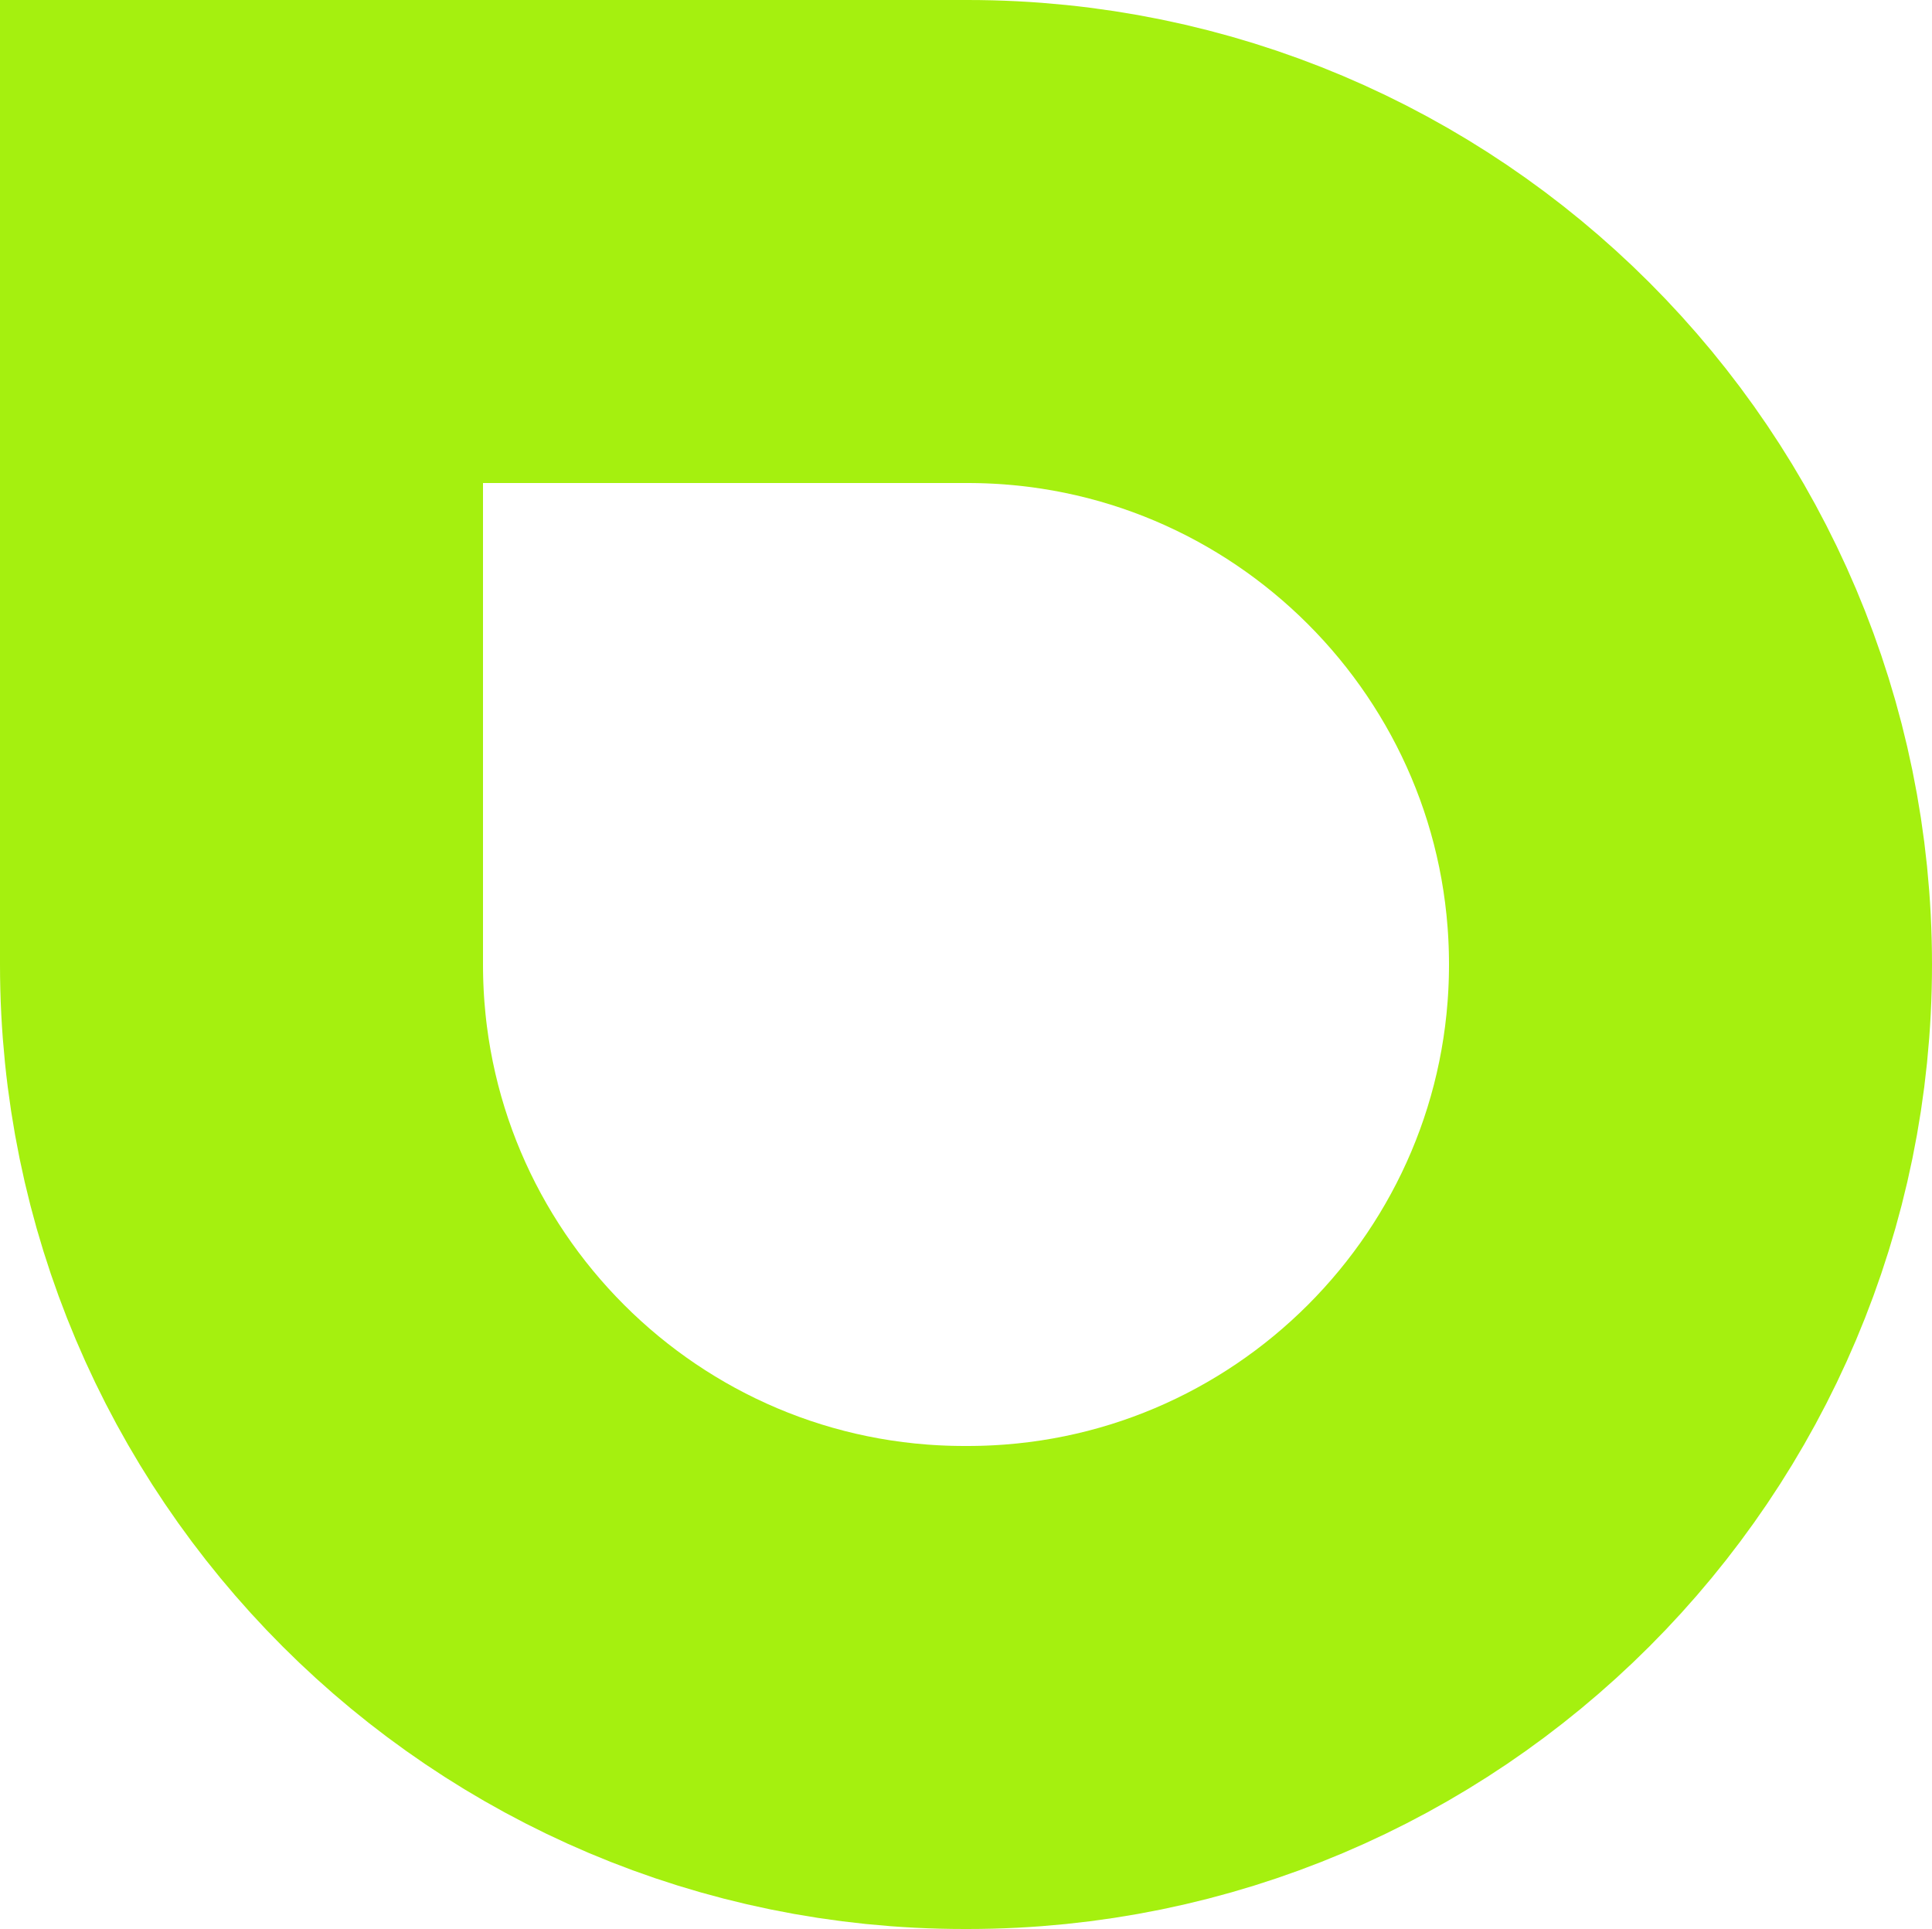
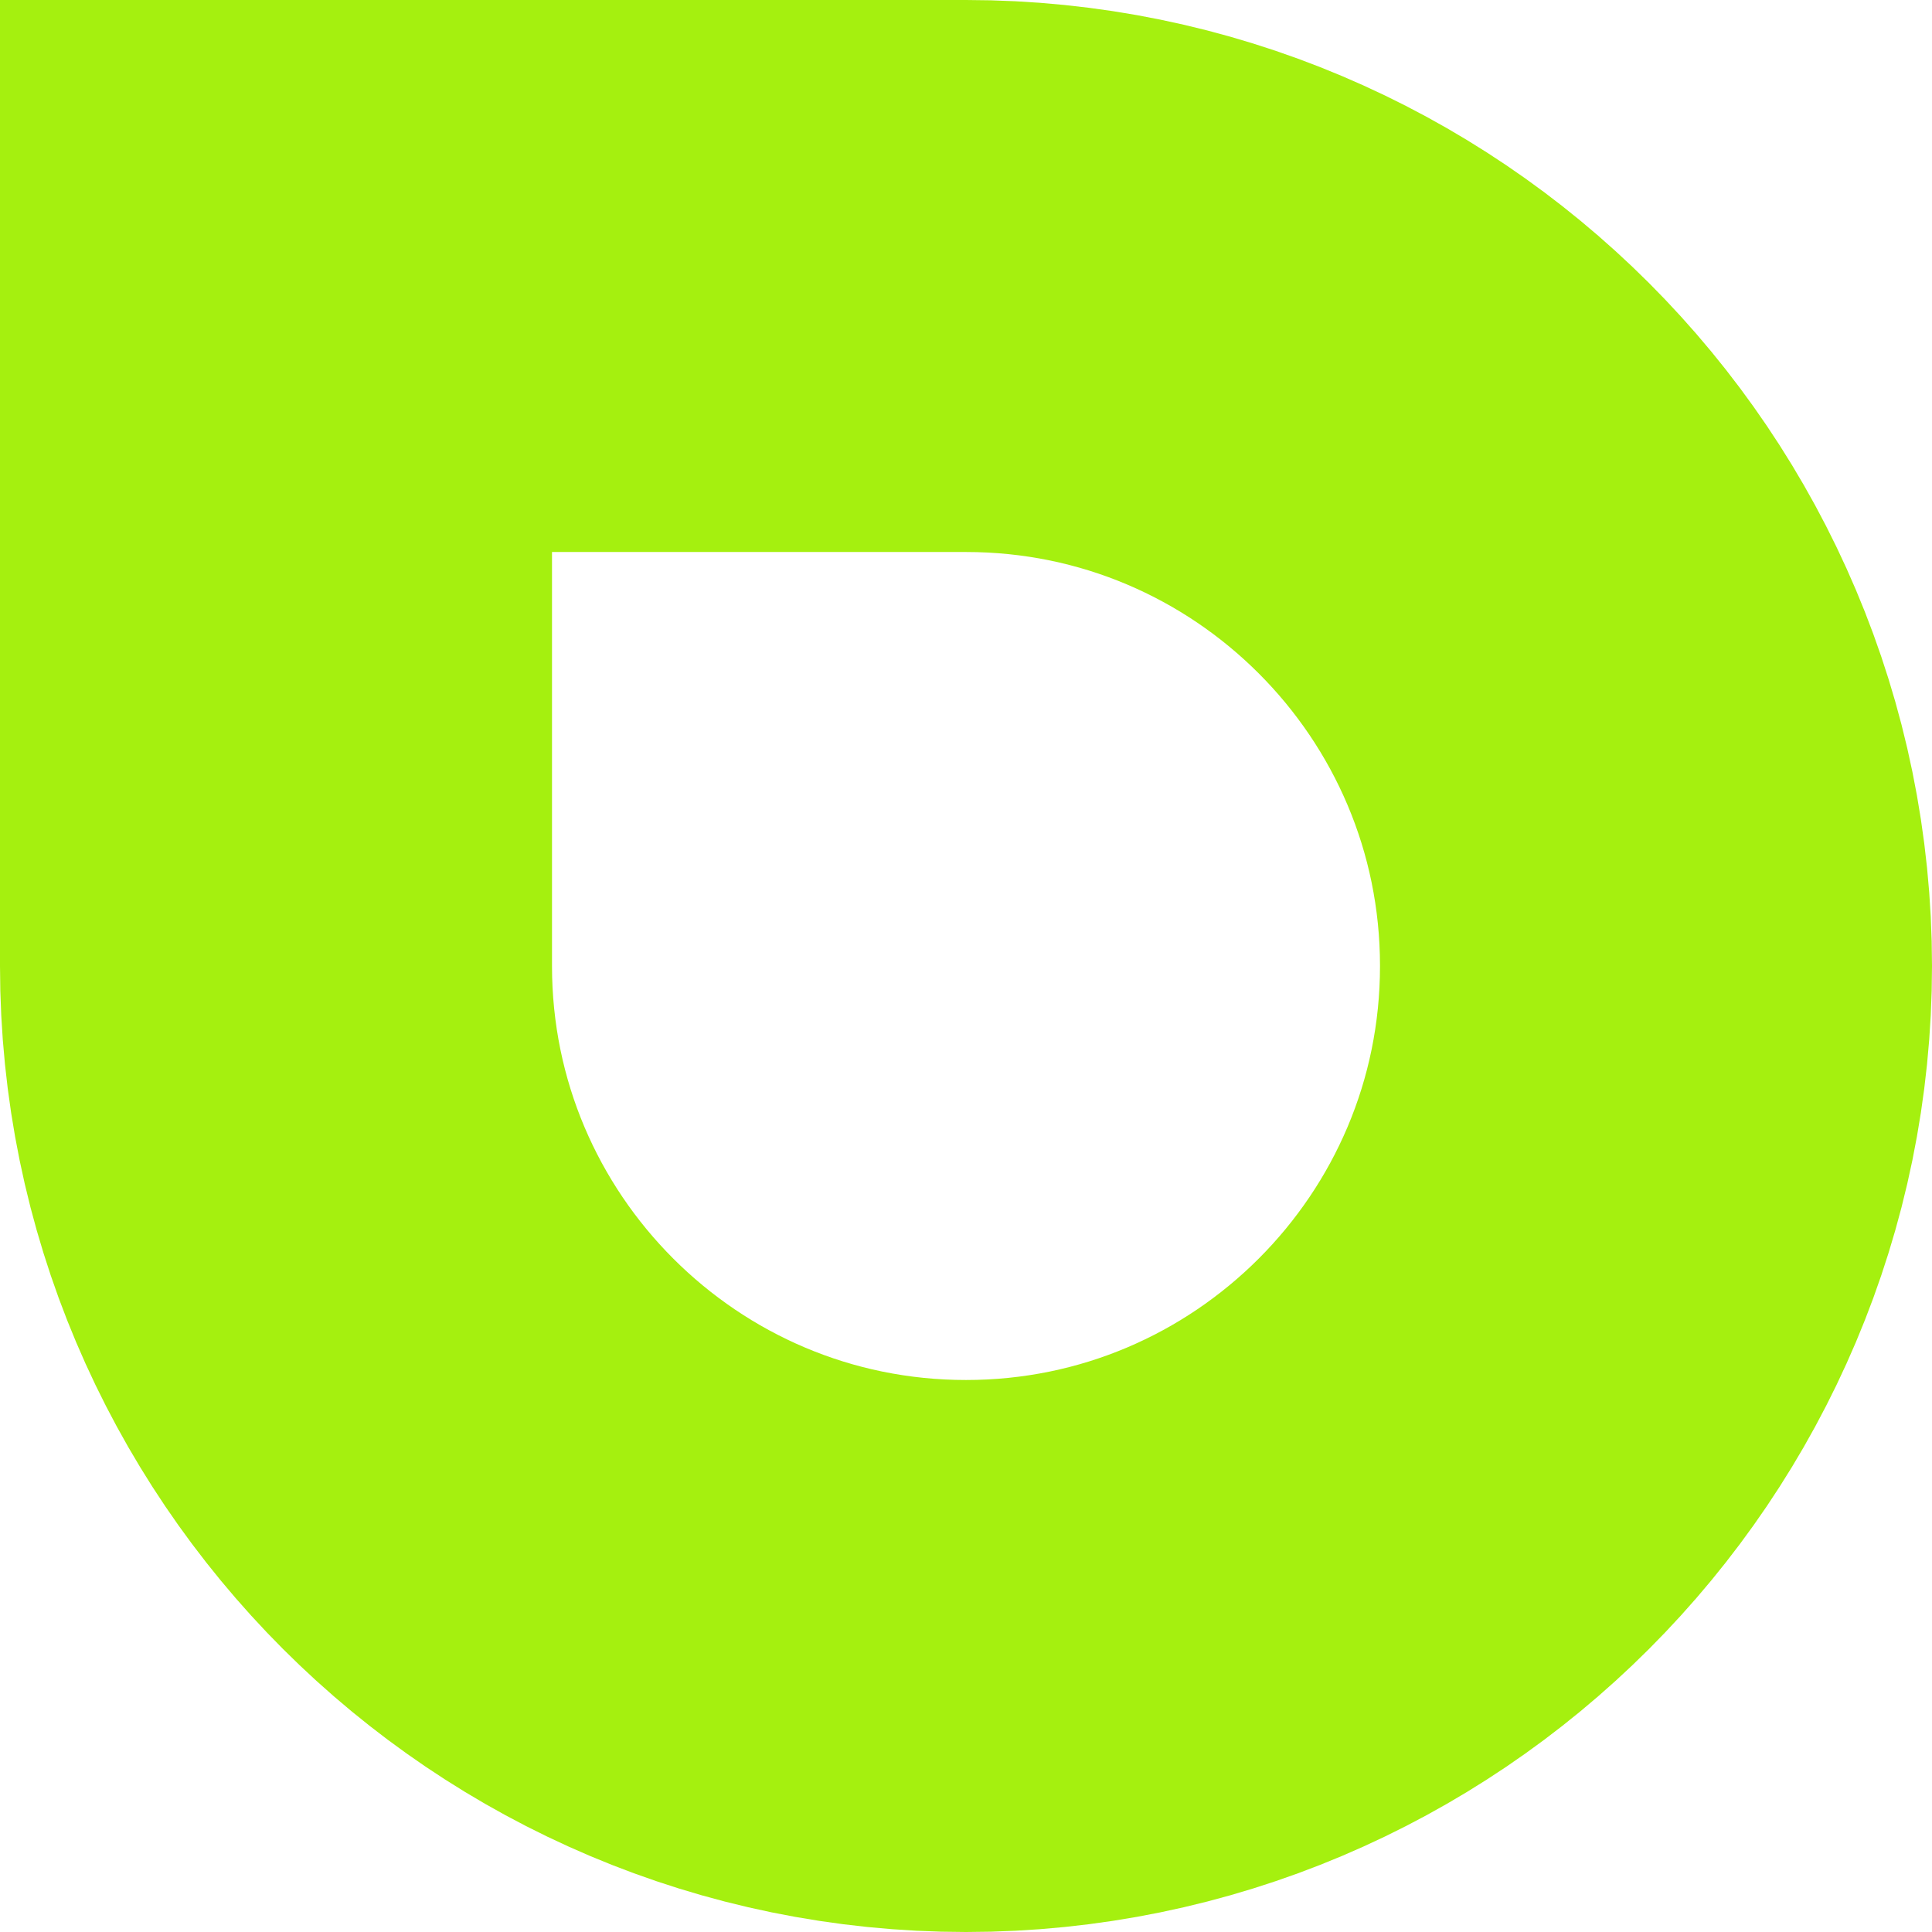
- <svg xmlns="http://www.w3.org/2000/svg" id="Layer_1" viewBox="0 0 200 199.68">
+ <svg xmlns="http://www.w3.org/2000/svg" id="Layer_1" viewBox="0 0 140 140">
  <defs>
    <style>
      .cls-1 {
        fill: none;
        stroke: #a5f00f;
        stroke-miterlimit: 10;
-         stroke-width: 50px;
+         stroke-width: 40px;
      }
    </style>
  </defs>
-   <path class="cls-1" d="M25,25h75.16c41.31,0,74.84,33.53,74.84,74.84h0c0,41.31-33.53,74.84-74.84,74.84h-.32c-41.31,0-74.84-33.53-74.84-74.84V25h0Z" />
+   <path class="cls-1" d="M20,20h50c27.6,0,50,22.4,50,50h0c0,27.6-22.4,50-50,50h0c-27.6,0-50-22.4-50-50V20h0Z" />
</svg>
